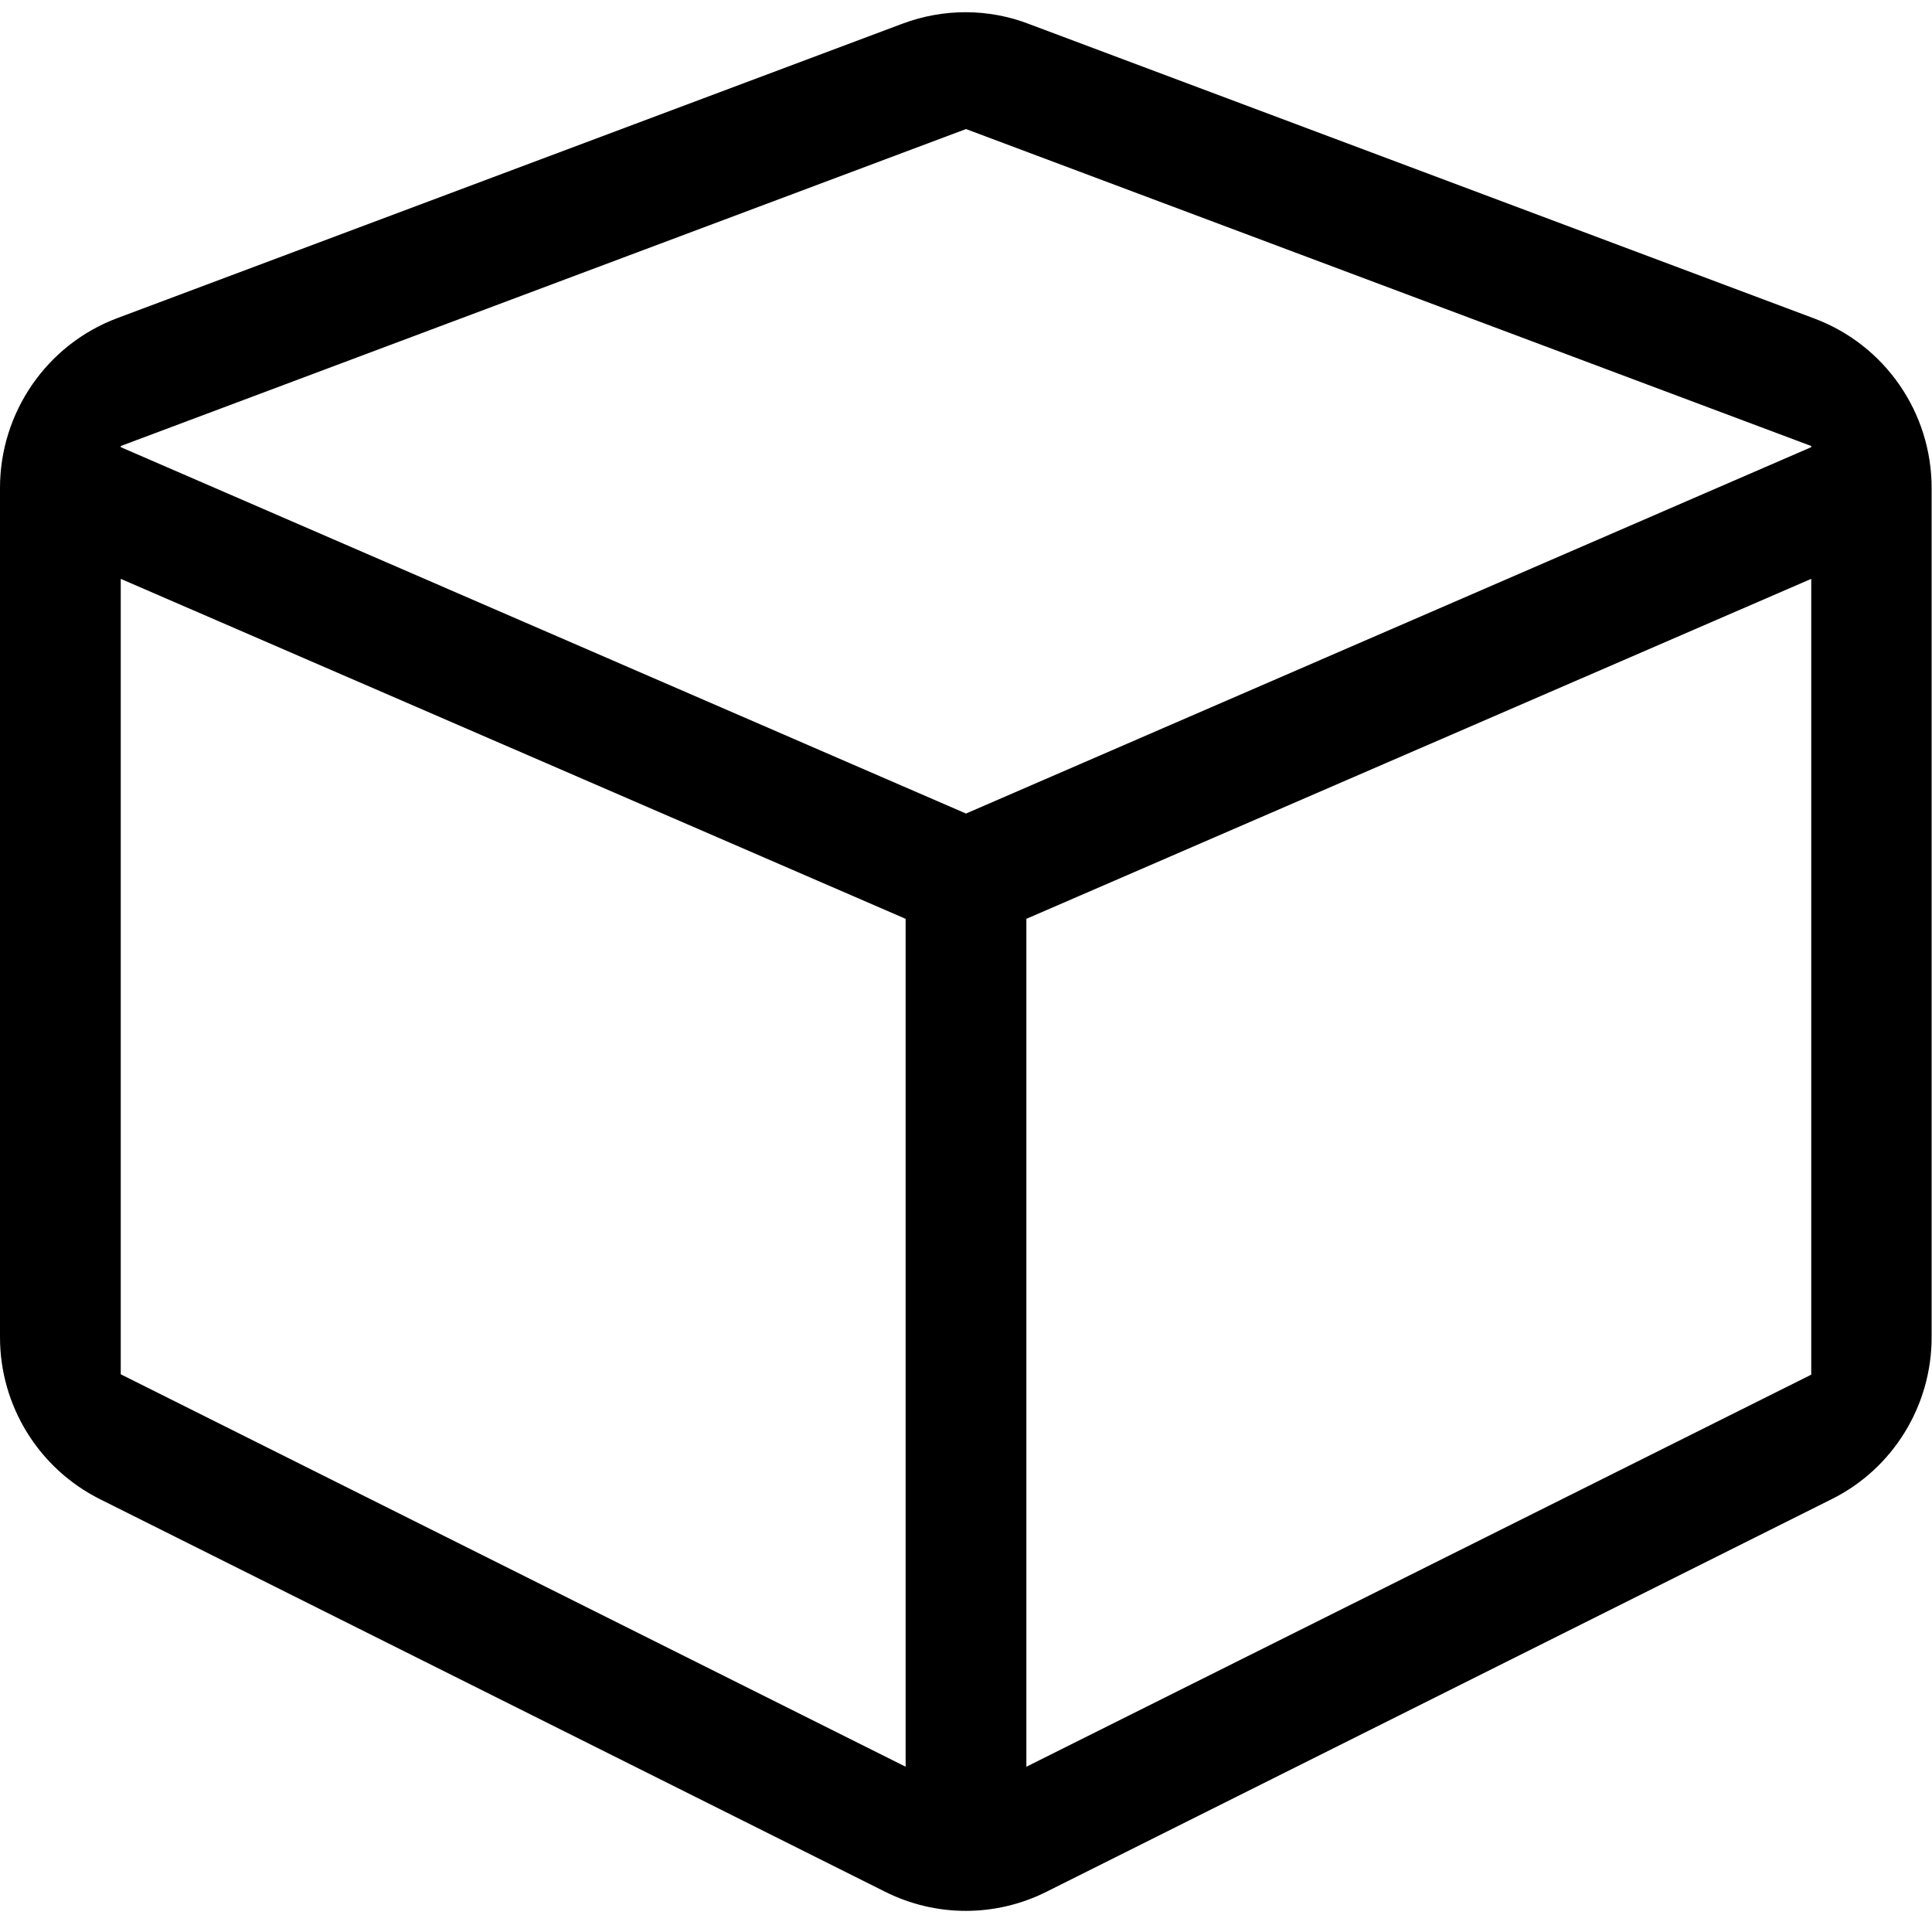
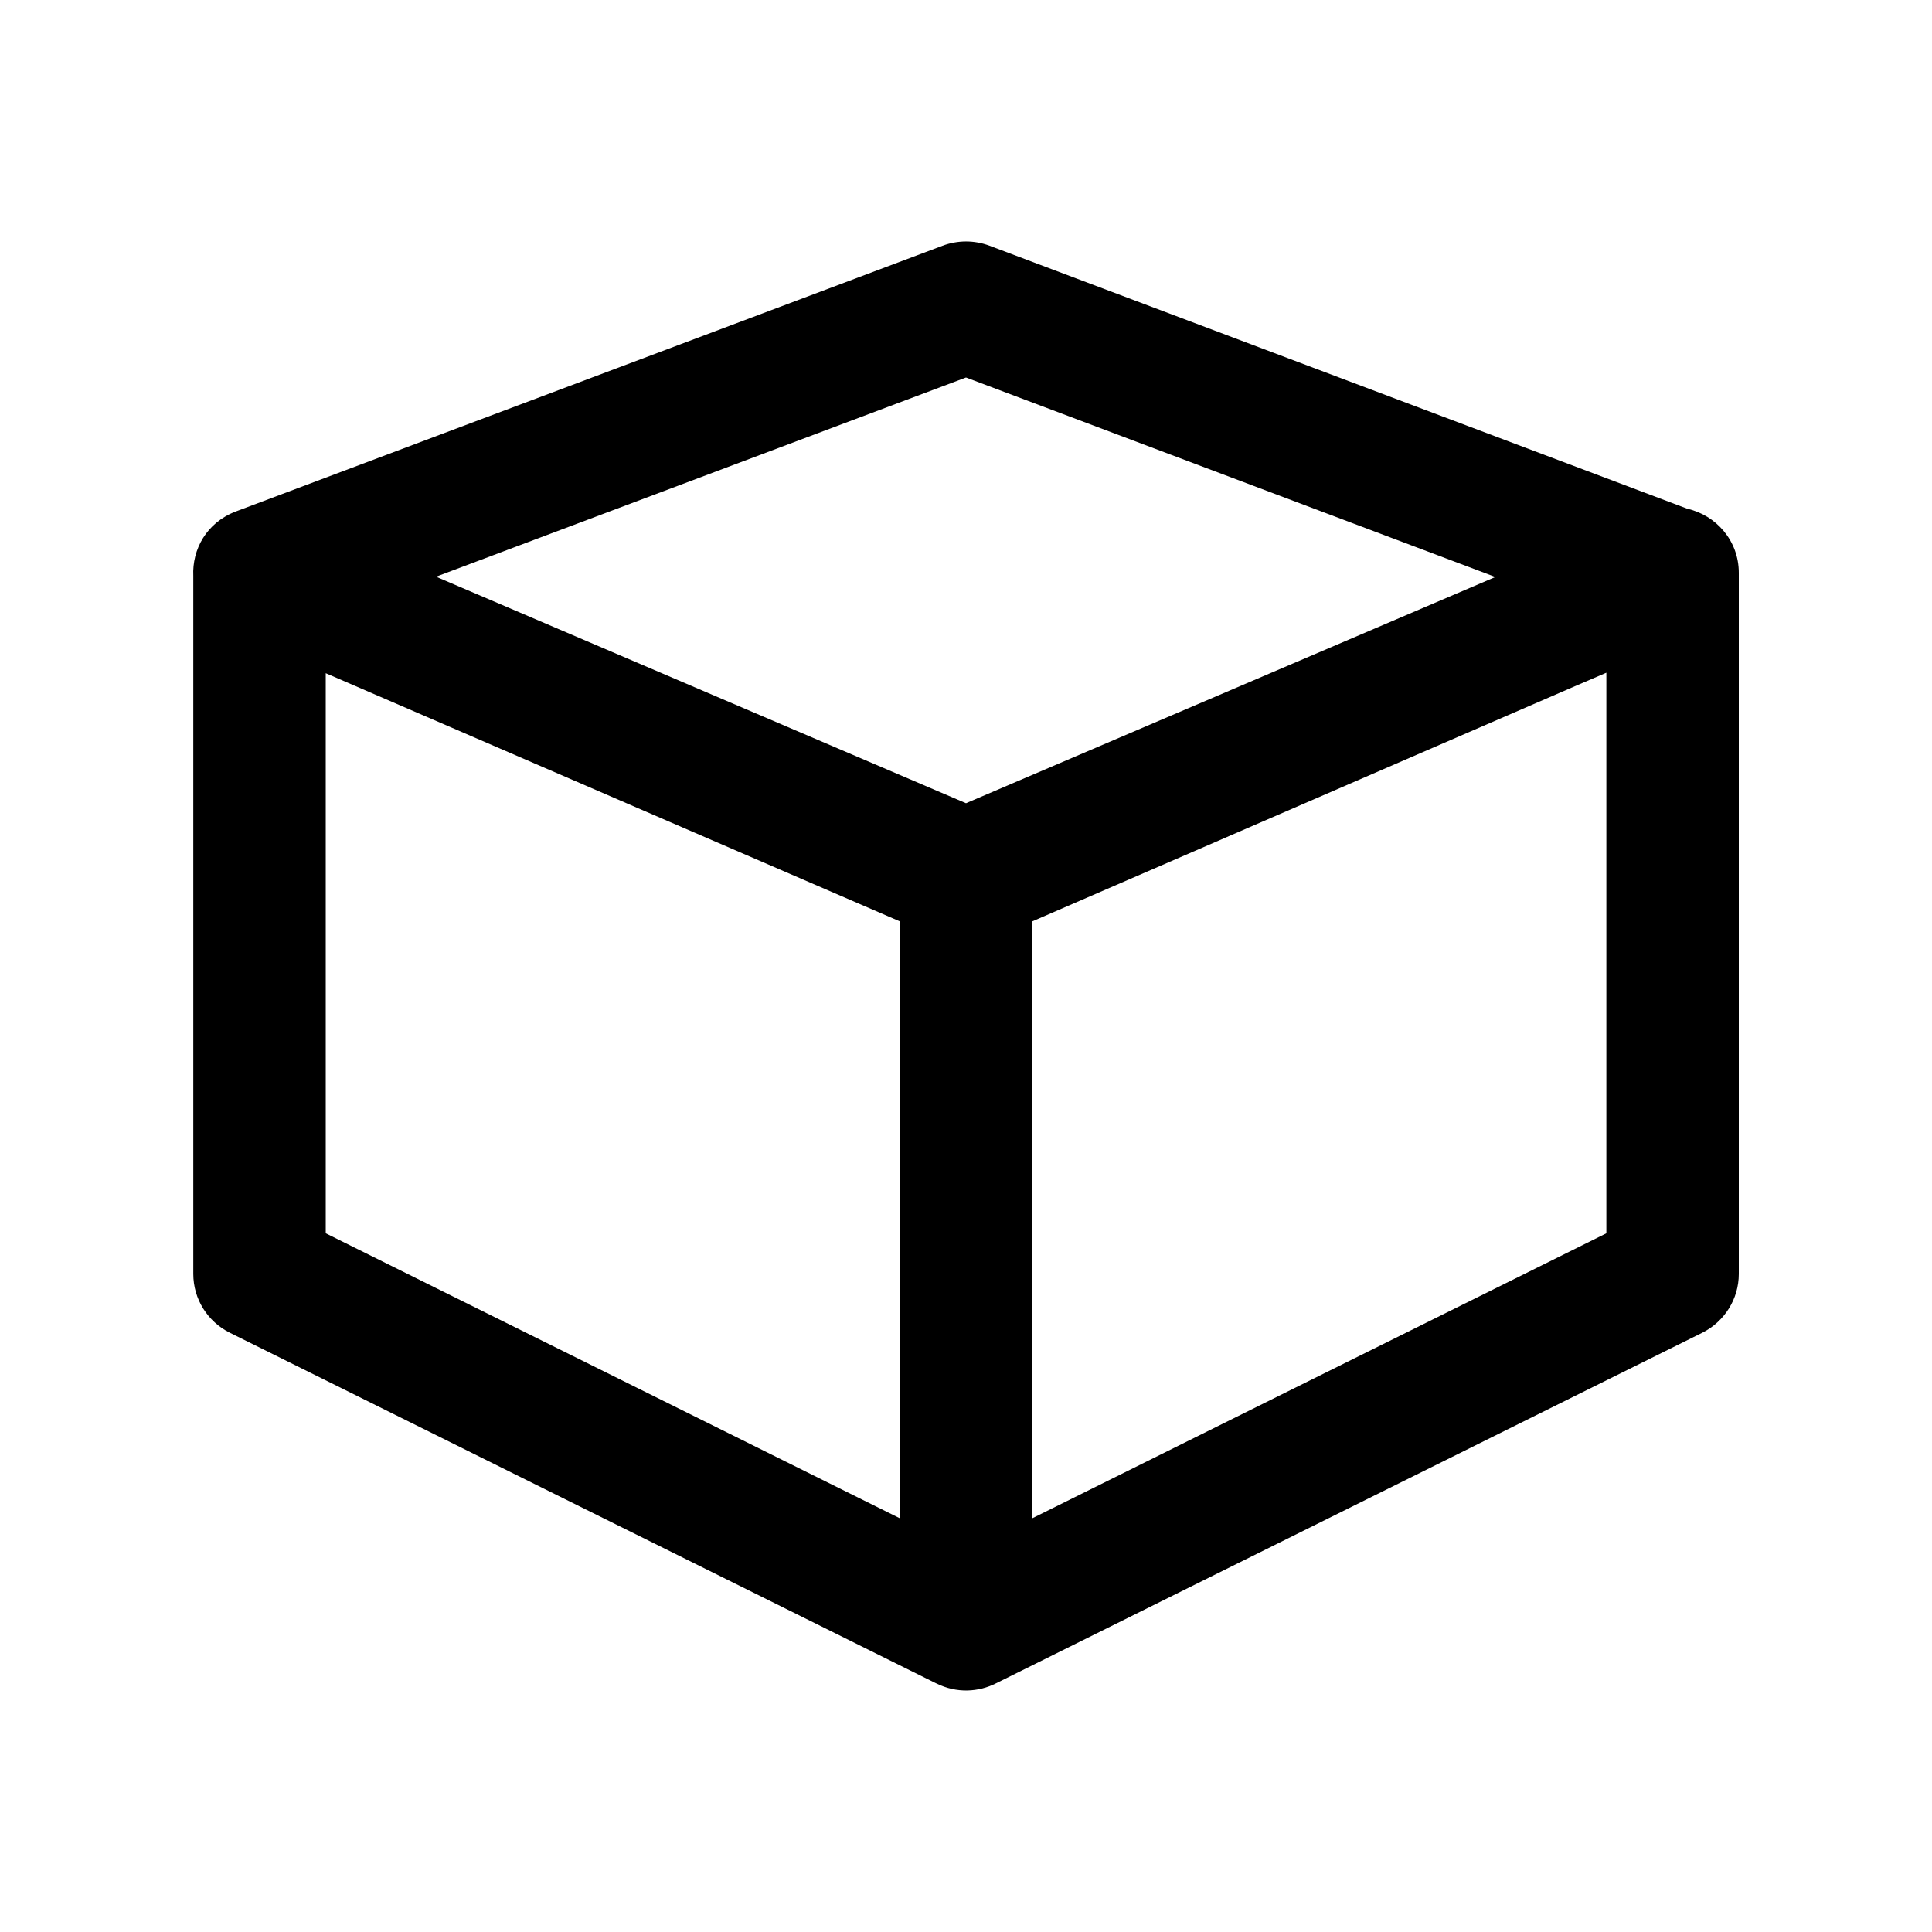
- <svg id="cube" viewBox="0 0 512 512">
-   <path d="M239.1 6.3l-208 78c-18.7 7-31.1 25-31.1 45v225.1c0 18.2 10.3 34.8 26.5 42.9l208 104c13.5 6.8 29.4 6.8 42.9 0l208-104c16.3-8.1 26.5-24.8 26.5-42.9V129.3c0-20-12.4-37.9-31.1-44.9l-208-78C262 2.2 250 2.2 239.1 6.3zM256 34.2l224 84v.3l-224 97.1-224-97.1v-.3l224-84zM32 153.4l208 90.1v224.7l-208-104V153.4zm240 314.8V243.5l208-90.1v210.9L272 468.2z" />
+ <svg id="cube" viewBox="0 0 20 20">
+   <path d="M2.001,5.962 C1.988,5.689 2.137,5.409 2.443,5.294 L9.757,2.544 C9.914,2.485 10.087,2.485 10.244,2.544 L17.466,5.266 C17.762,5.333 18,5.594 18,5.93 L18,13.188 C18,13.446 17.853,13.681 17.621,13.797 L10.314,17.424 C10.13,17.518 9.903,17.531 9.694,17.427 C9.691,17.426 9.689,17.425 9.687,17.424 L2.38,13.797 C2.147,13.681 2.001,13.446 2.001,13.188 L2.001,5.962 Z M4.514,5.97 L10,8.315 L15.48,5.973 L10,3.908 L4.514,5.97 Z M10.686,9.538 L10.686,15.717 L16.629,12.767 L16.629,6.964 L16.321,7.096 L10.686,9.538 Z M3.372,6.969 L3.372,12.767 L9.315,15.717 L9.315,9.538 L3.372,6.969 Z" />
</svg>
